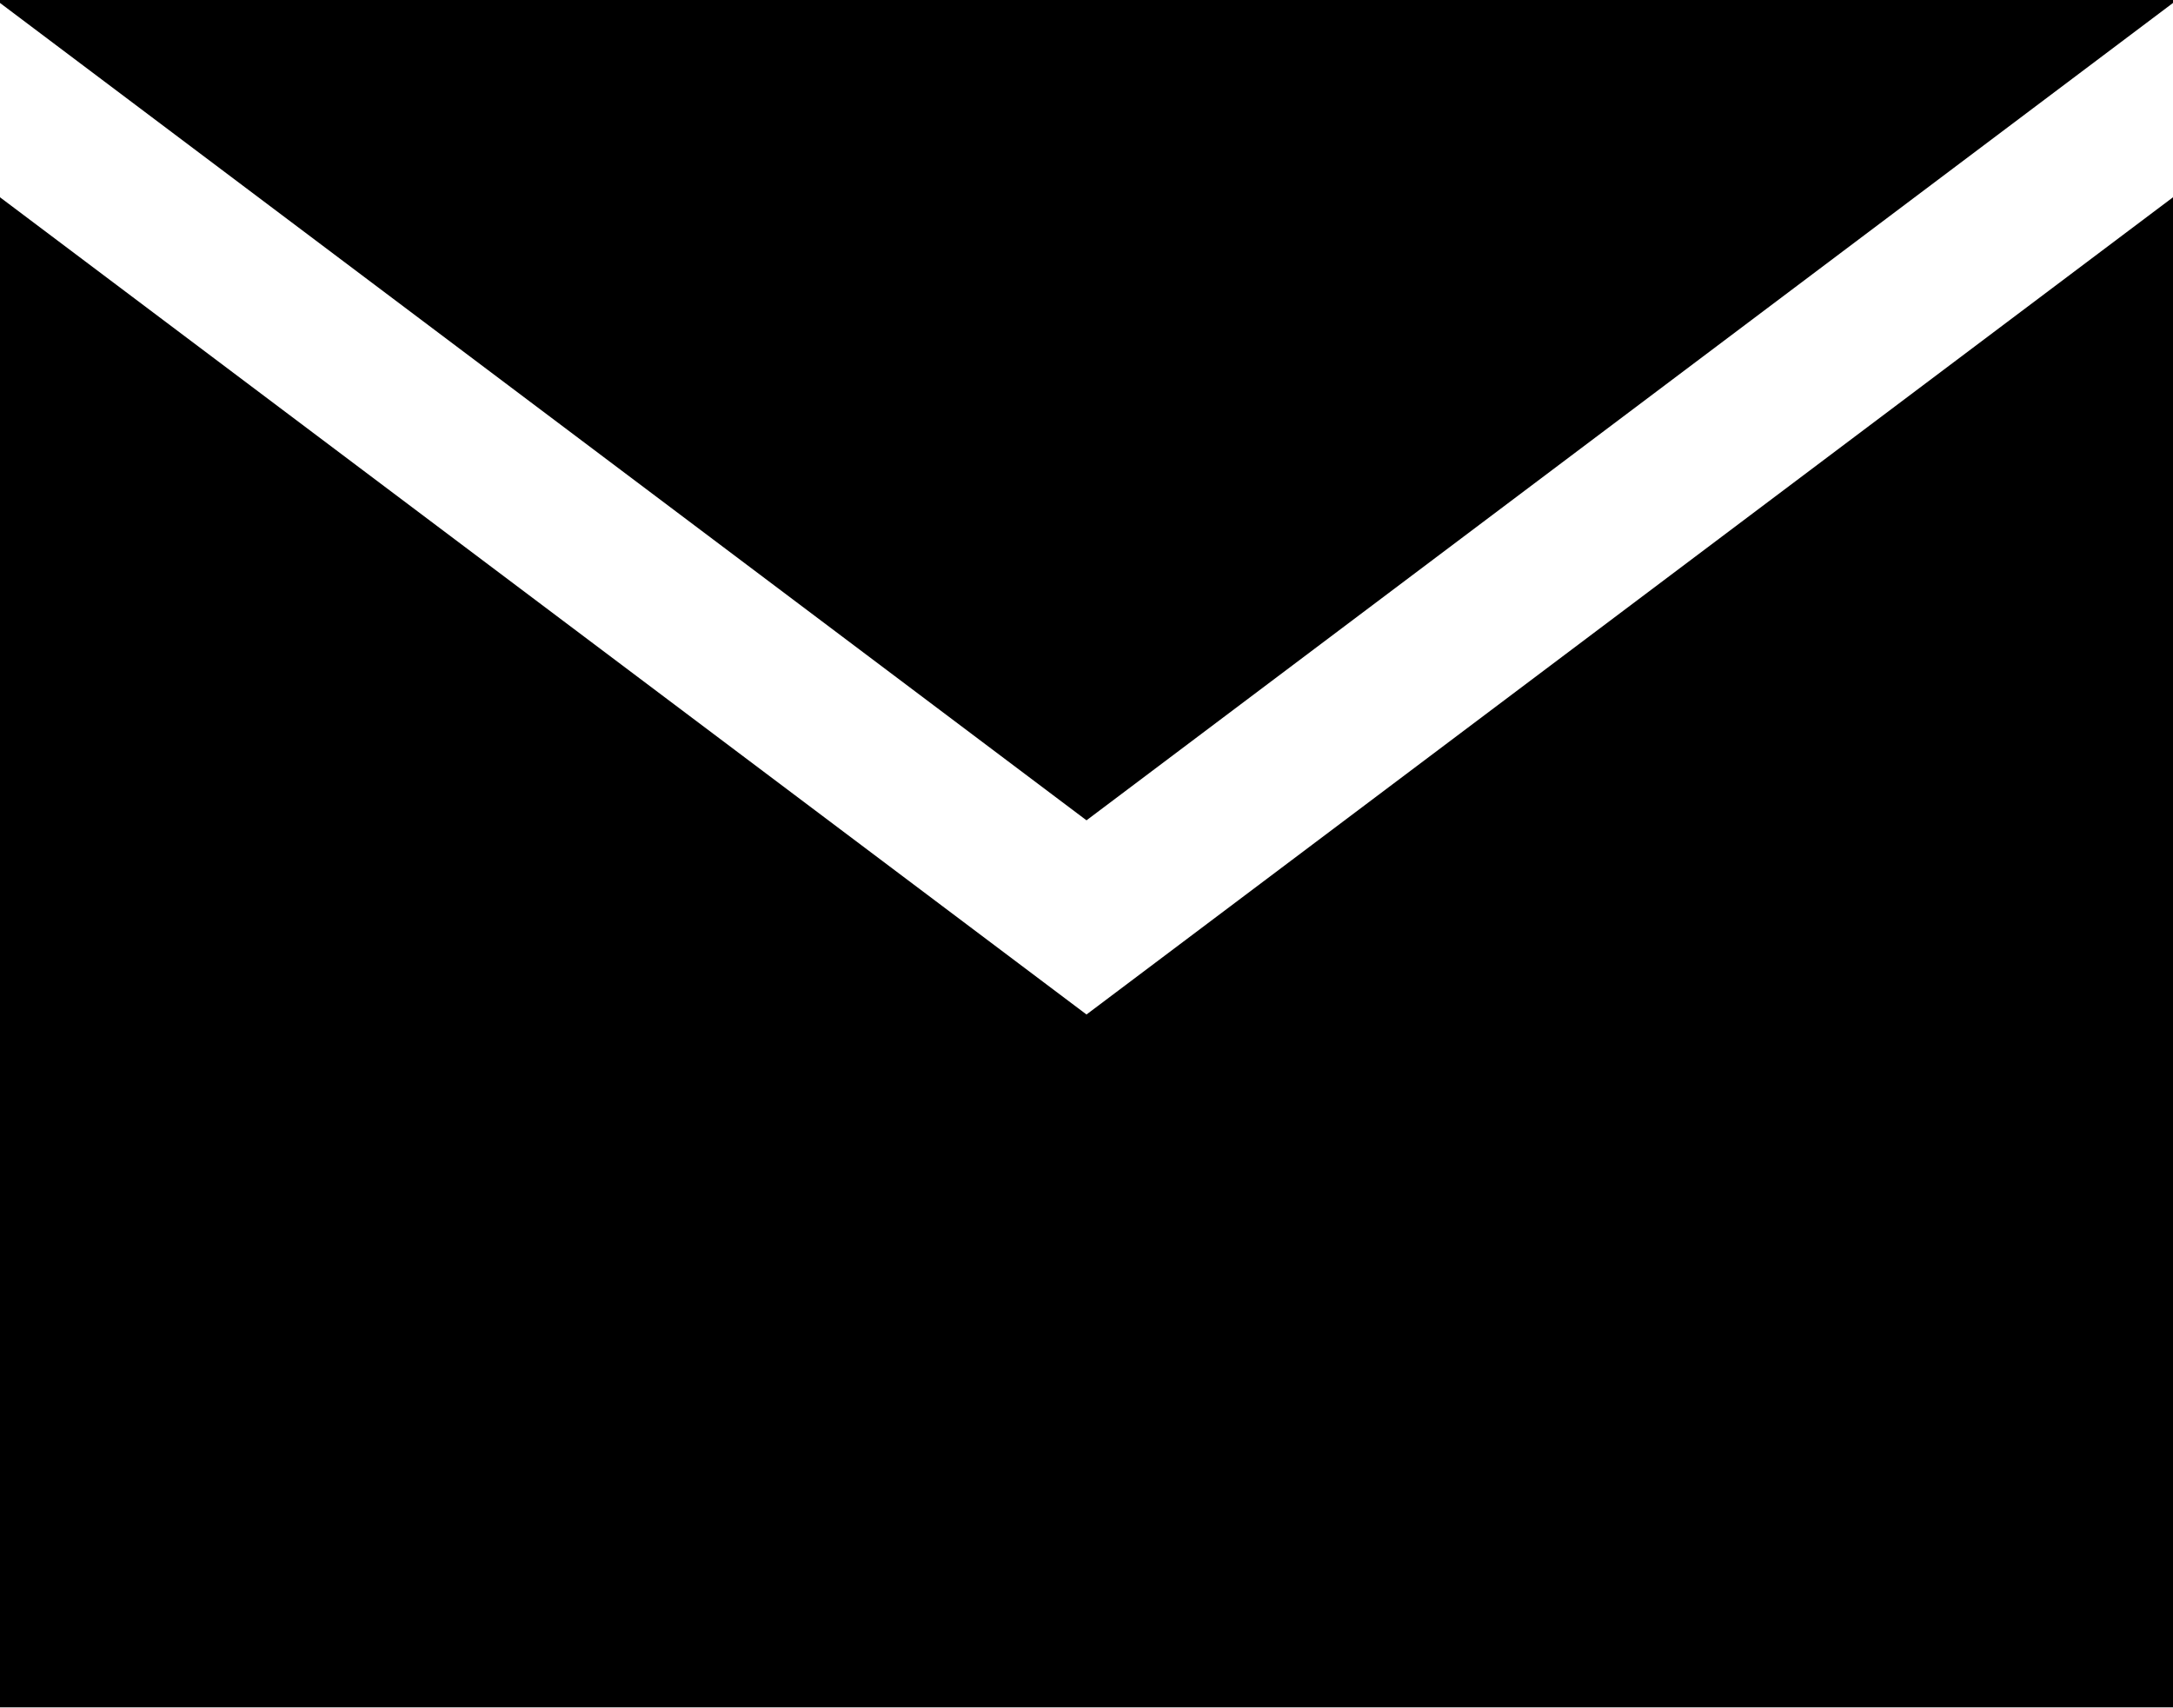
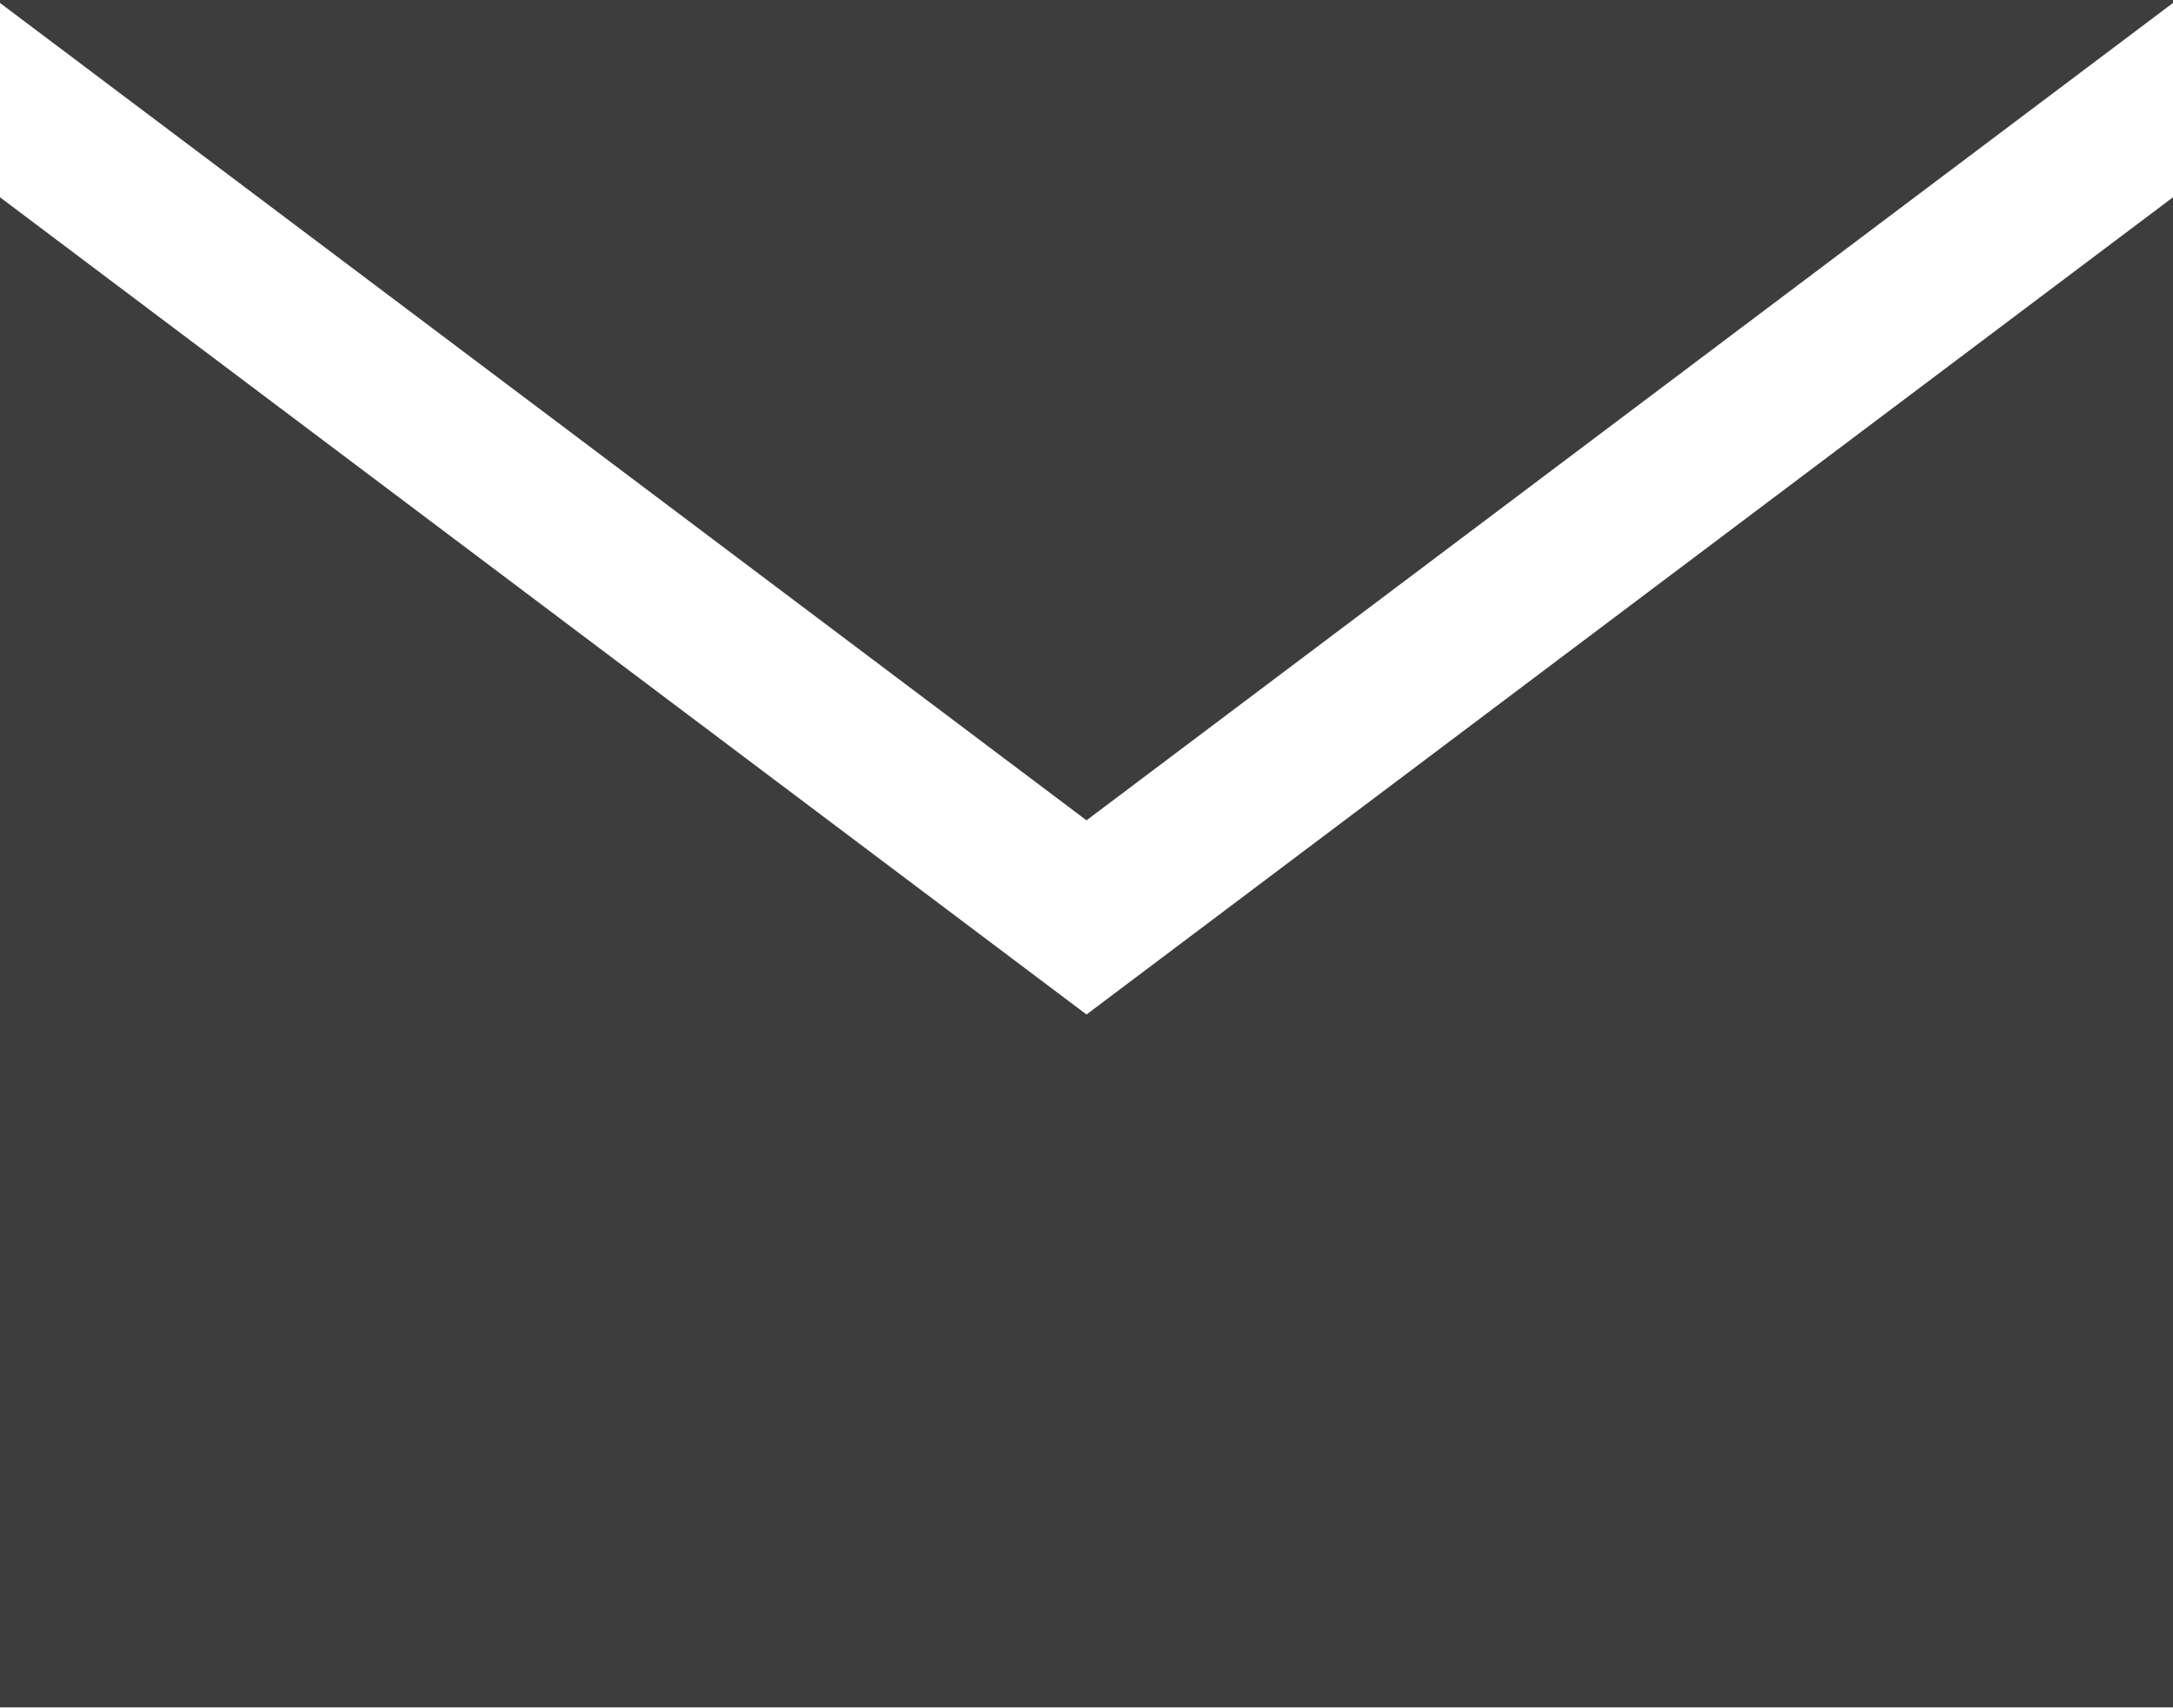
<svg xmlns="http://www.w3.org/2000/svg" version="1.1" id="Layer_1" x="0px" y="0px" width="14px" height="11px" viewBox="0 0 14 11" enable-background="new 0 0 14 11" xml:space="preserve">
-   <polygon points="7,6.536 0,1.271 0,11 14,11 14,1.271 " />
-   <polygon points="0,0 0,0.019 7,5.285 14,0.019 14,0 " />
+   <polygon fill="#3D3D3D" points="7,6.536 0,1.271 0,11 14,11 14,1.271 " />
+   <polygon fill="#3D3D3D" points="0,0 0,0.019 7,5.285 14,0.019 14,0 " />
</svg>
